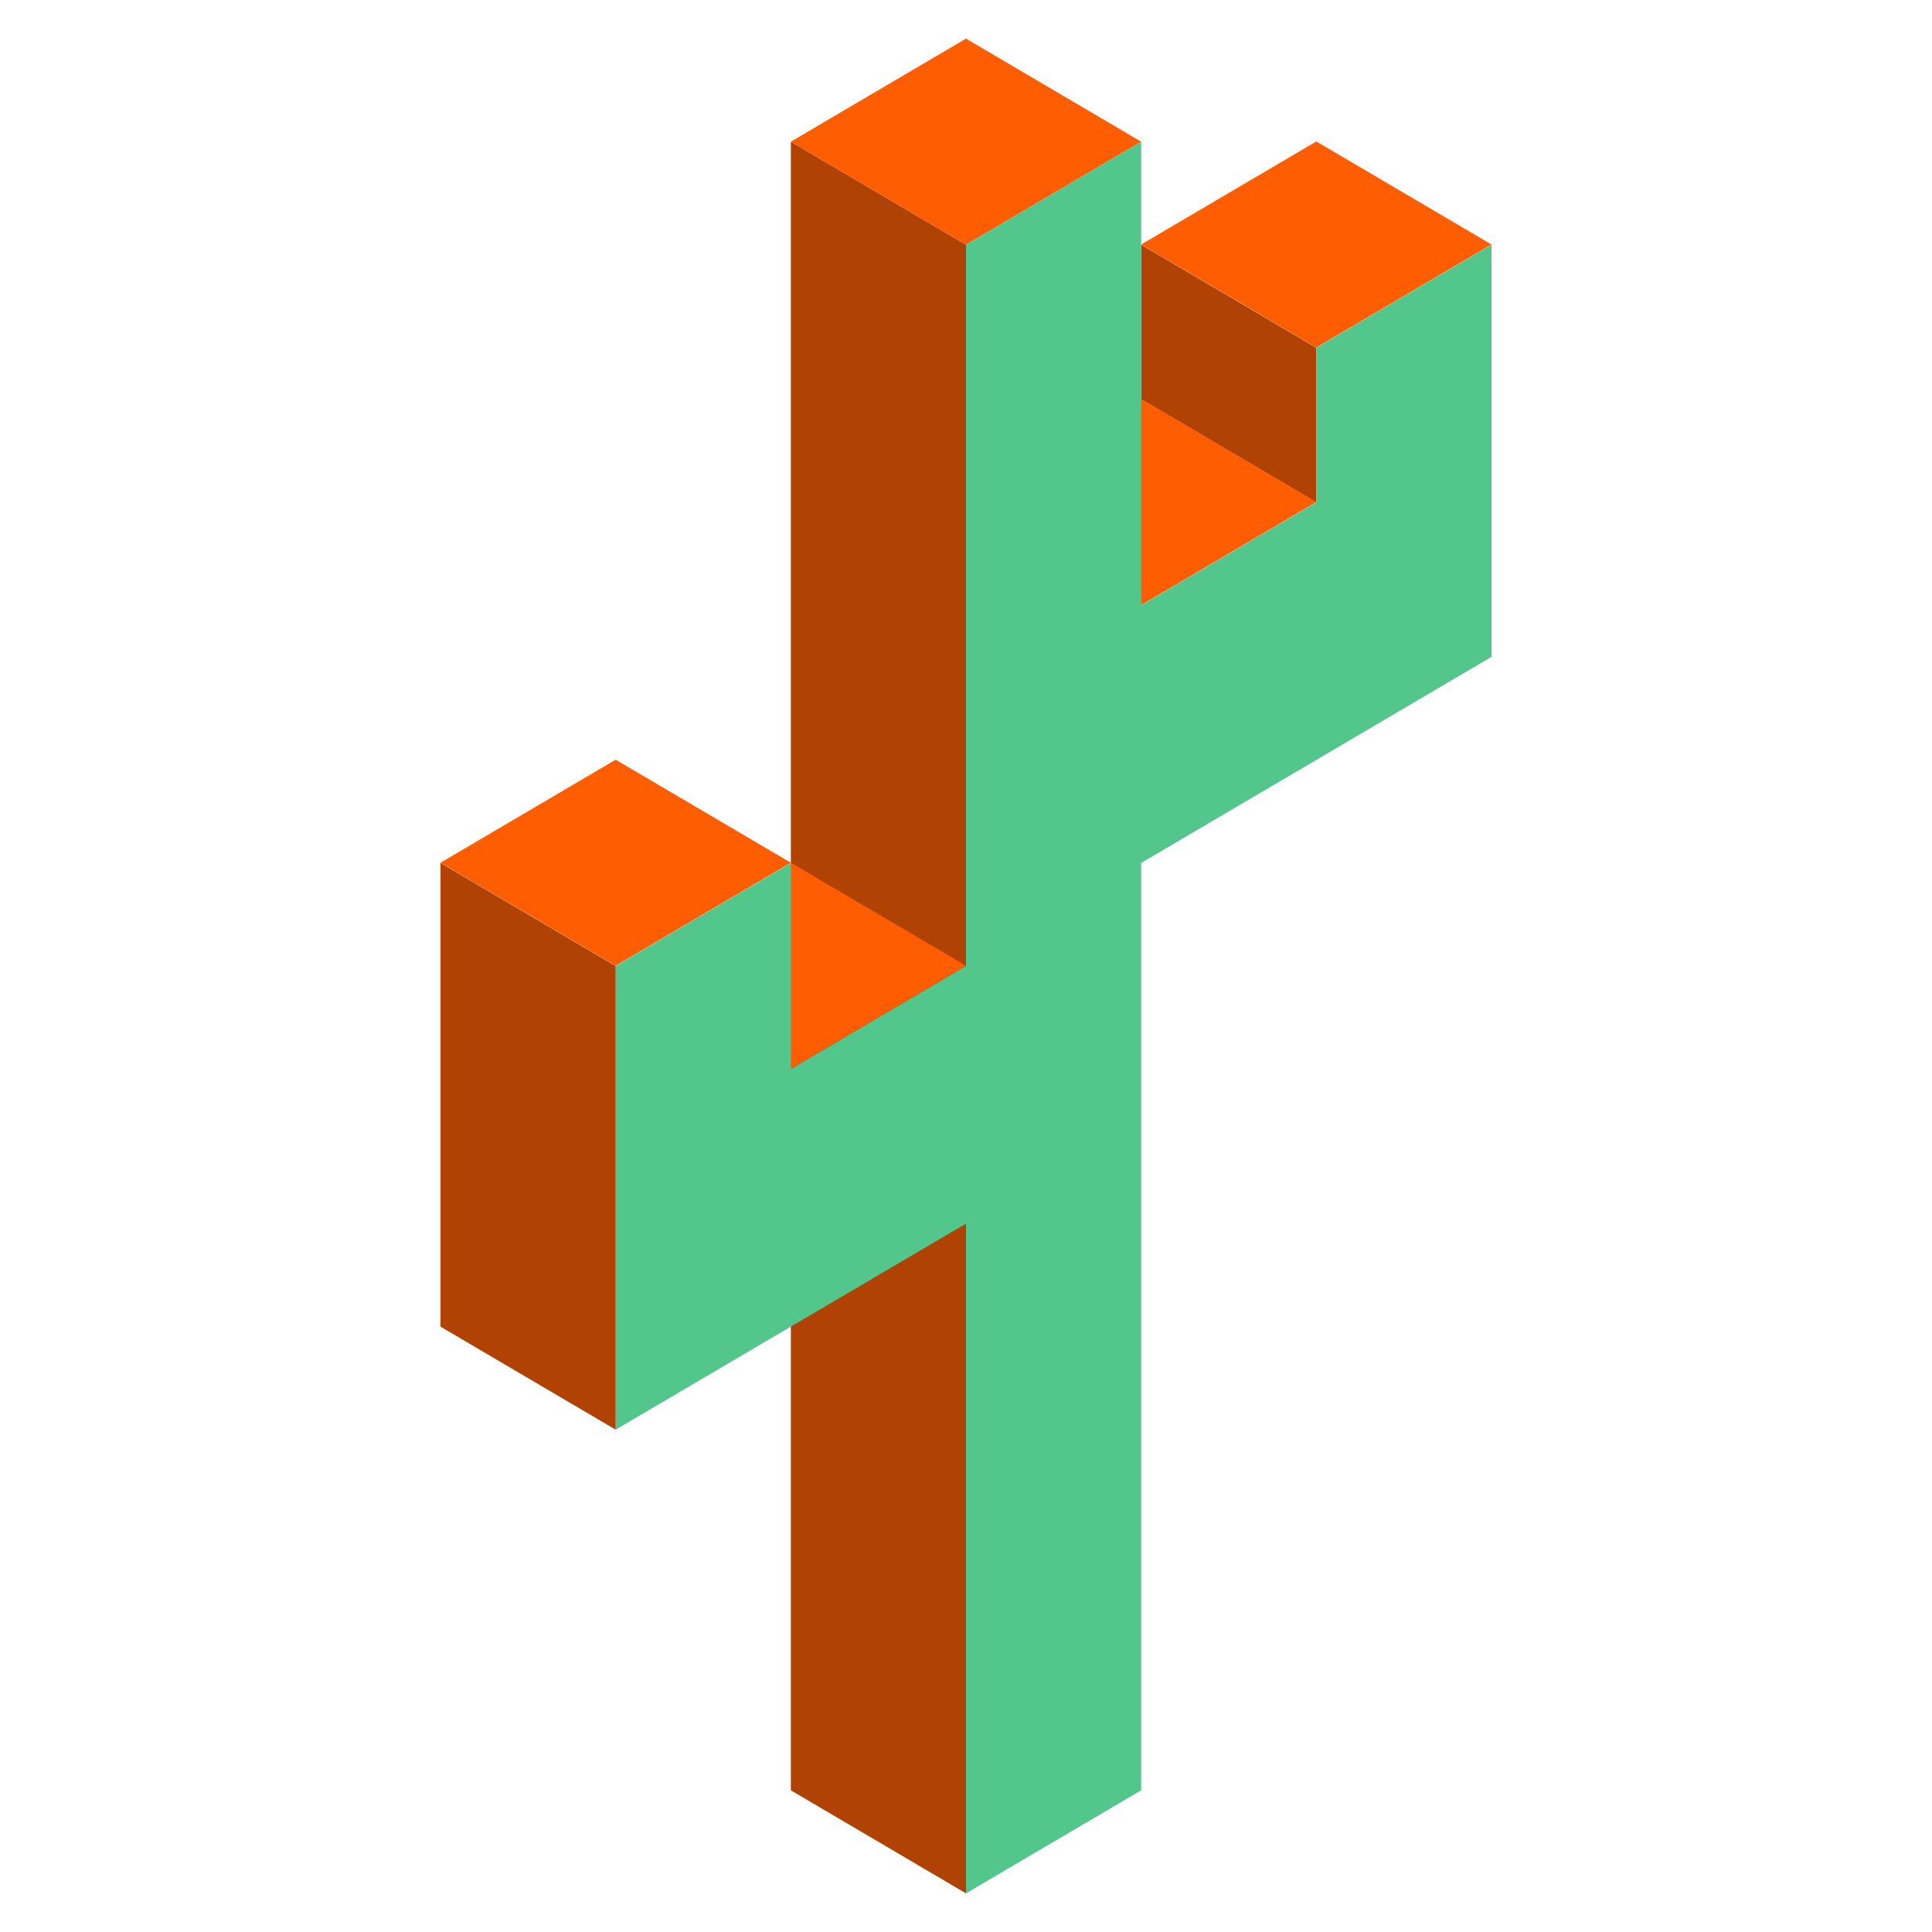
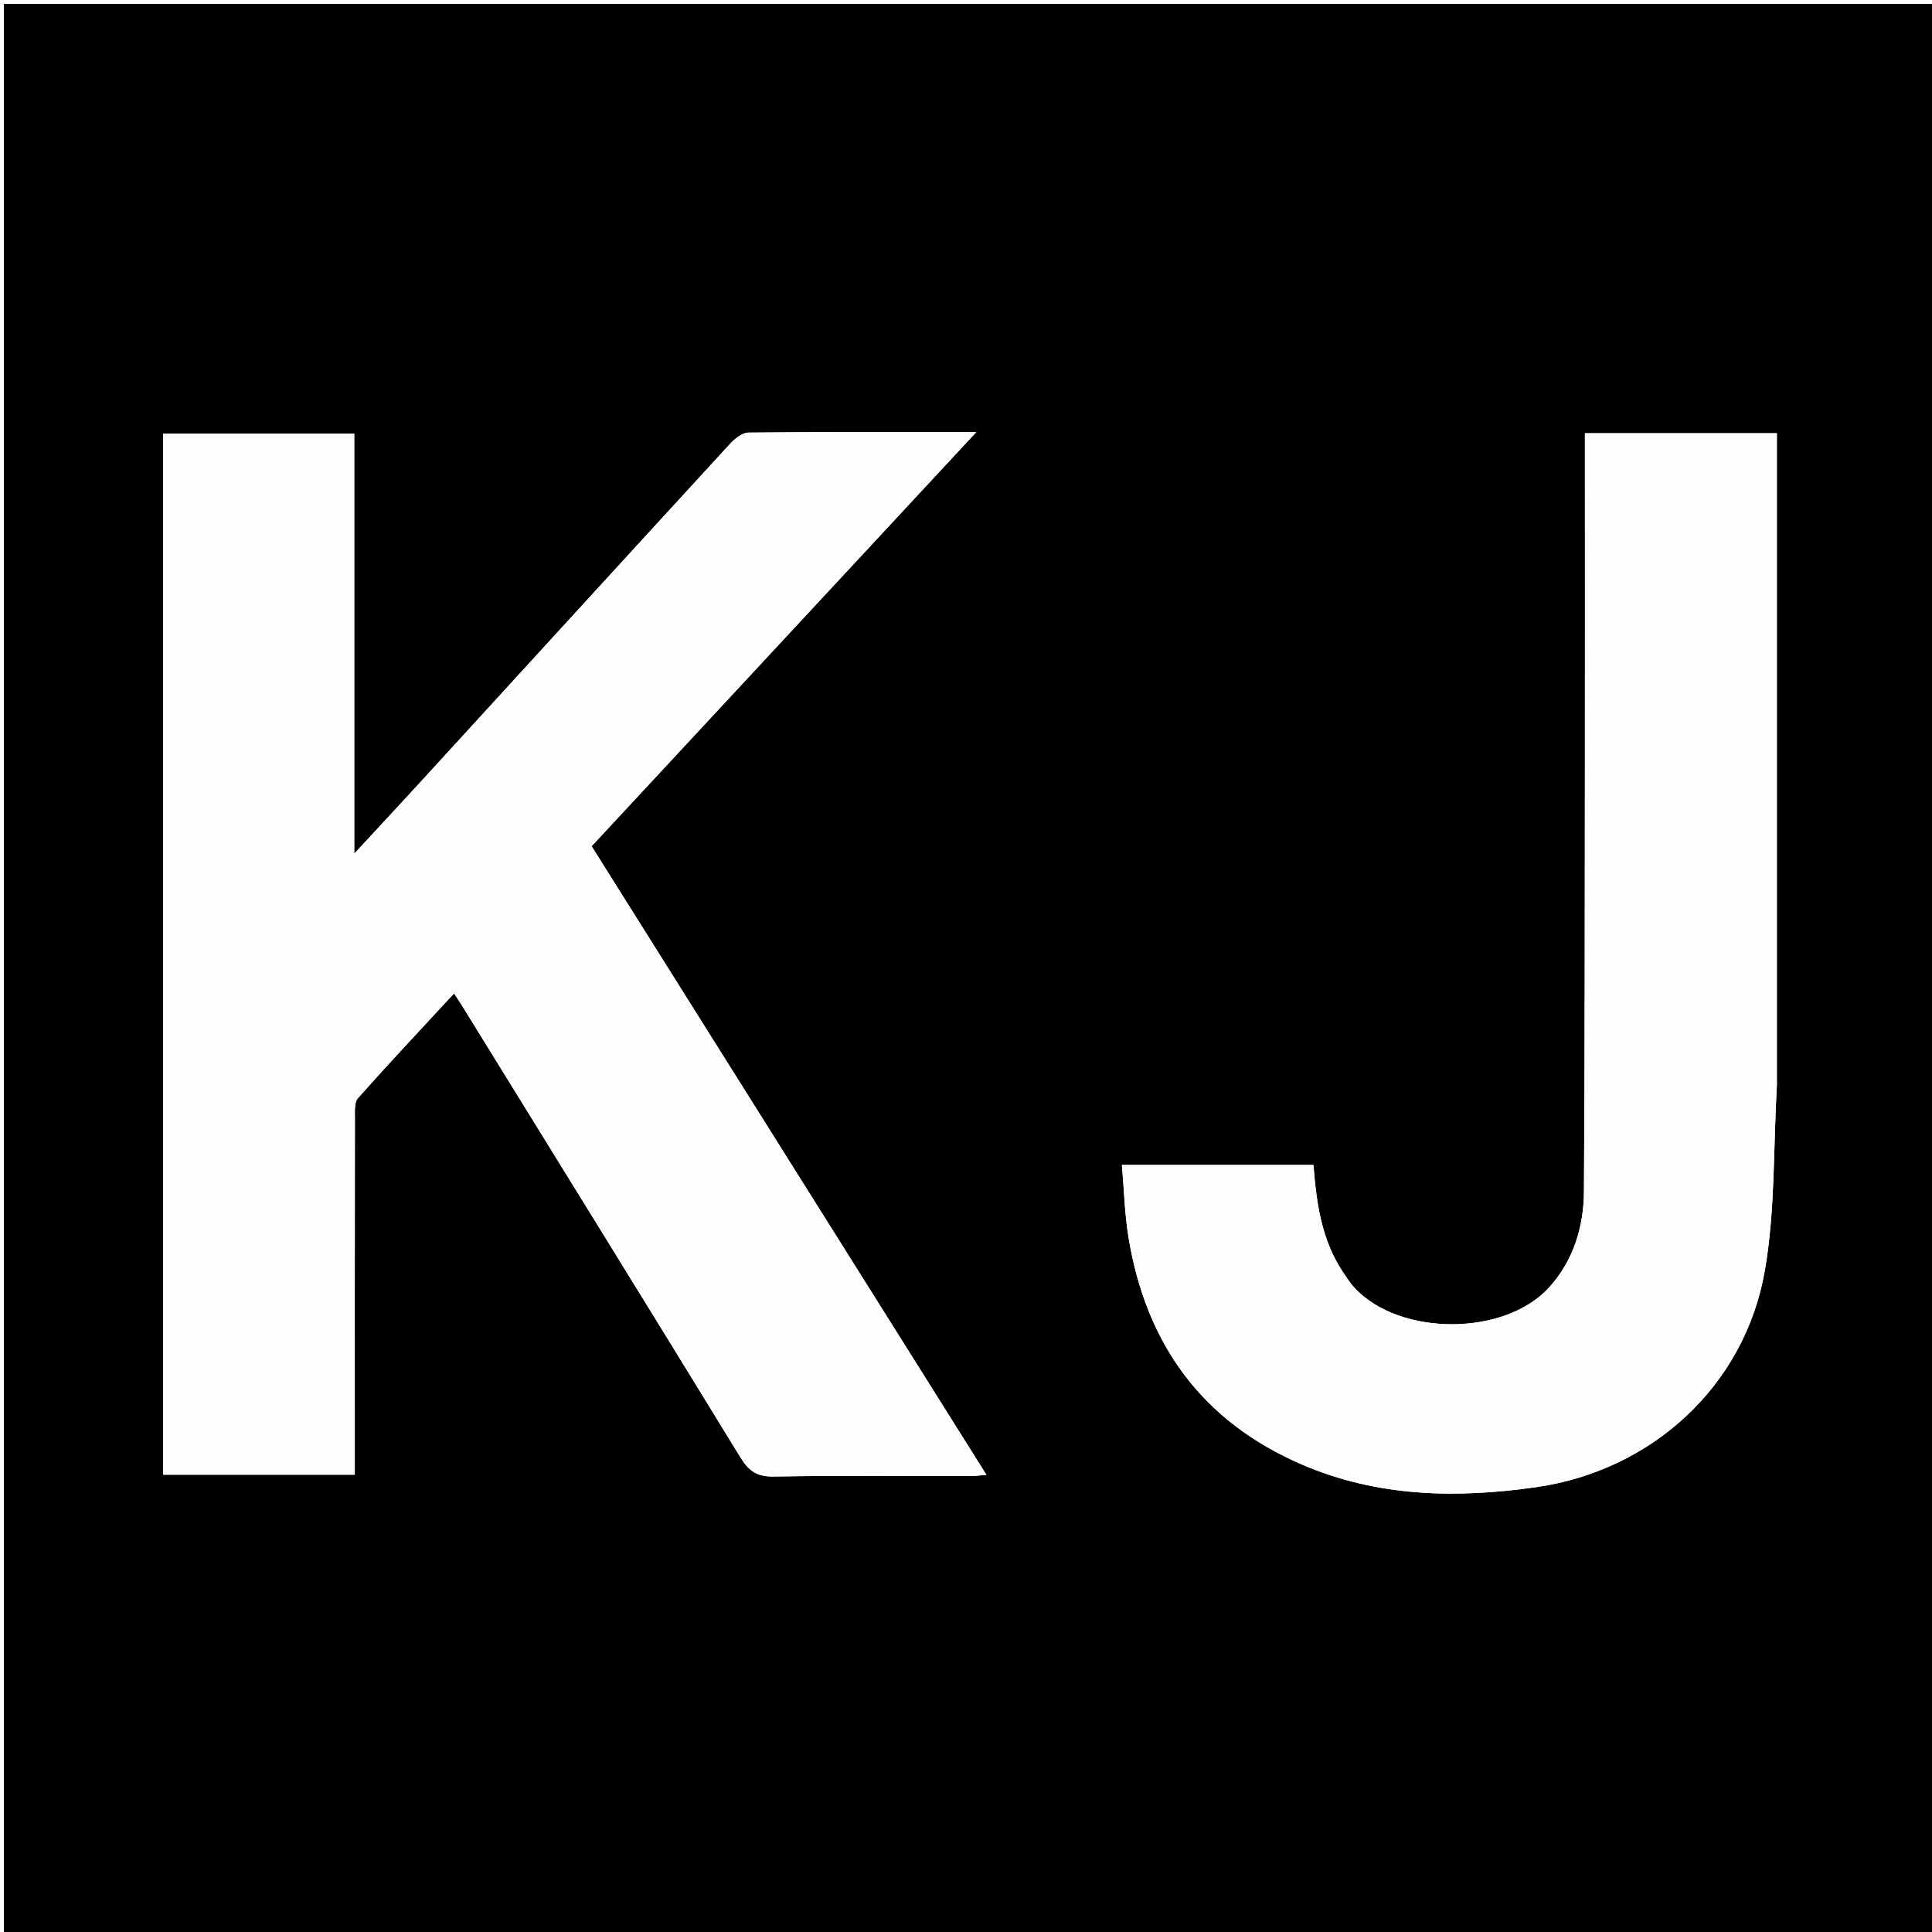
- <svg xmlns="http://www.w3.org/2000/svg" fill="none" viewBox="0 0 500 500">
-   <path fill="#B04304" d="M295.334 103.333v-40L340.667 90v40l-45.333-26.667ZM250.001 63.333l-45.334-26.666v426.666L250.001 490V63.333Z" />
-   <path fill="#FF5D01" d="m250.001 129.944 45.333-26.667 45.333 26.667-45.333 26.667-45.333-26.667ZM204.667 36.667 250.001 10l45.333 26.667-45.333 26.666-45.334-26.666ZM295.334 63.277l45.333-26.666L386 63.277l-45.333 26.667-45.333-26.667ZM114 223.277l45.333-26.667 45.334 26.667-45.334 26.667L114 223.277ZM250 249.944l-45.333-26.667v53.333L250 249.944Z" />
-   <path fill="#53C68C" d="m250 63.333 45.333-26.666v120L340.667 130V90L386 63.333V170l-90.667 53.333v240L250 490V316.667L159.333 370V250l45.334-26.667v53.334L250 250V63.333Z" />
-   <path fill="#B04304" d="M159.333 250 114 223.334v120L159.333 370V250Z" />
+ <svg xmlns="http://www.w3.org/2000/svg" version="1.1" id="Layer_1" x="0px" y="0px" width="100%" viewBox="0 0 500 500" enable-background="new 0 0 500 500" xml:space="preserve">
+   <path fill="#000000" opacity="1" stroke="none" d=" M315,501   C210,501 105.5,501 1,501   C1,334.333 1,167.667 1,1   C167.667,1 334.333,1 501,1   C501,167.667 501,334.333 501,501   C439.167,501 377.333,501 315,501  M42.223,355.5   C42.223,364.266 42.223,373.031 42.223,381.657   C59.112,381.657 75.351,381.657 91.816,381.657   C91.816,379.499 91.816,377.686 91.816,375.873   C91.815,347.044 91.802,318.216 91.846,289.388   C91.849,287.622 91.667,285.288 92.652,284.18   C100.746,275.072 109.096,266.192 117.497,257.105   C118.378,258.434 118.951,259.249 119.473,260.094   C143.569,299.123 167.708,338.125 191.669,377.236   C193.822,380.75 195.992,382.197 200.251,382.123   C217.243,381.827 234.243,382.004 251.24,381.985   C252.444,381.984 253.647,381.819 255.293,381.697   C221.059,327.193 187.153,273.209 153.107,219.002   C186.194,183.381 219.085,147.972 252.659,111.827   C232.244,111.827 212.957,111.756 193.672,111.958   C192.068,111.974 190.163,113.536 188.934,114.874   C162.231,143.952 135.61,173.106 108.958,202.232   C103.526,208.169 98.037,214.055 91.683,220.928   C91.683,183.73 91.683,147.862 91.683,112.207   C74.941,112.207 58.707,112.207 42.223,112.207   C42.223,193.236 42.223,273.868 42.223,355.5  M459.853,280.5   C459.853,224.405 459.853,168.31 459.853,112.123   C443.019,112.123 426.782,112.123 410.176,112.123   C410.176,114.065 410.176,115.699 410.176,117.333   C410.177,143.831 410.201,170.328 410.174,196.826   C410.136,233.988 410.164,271.151 409.928,308.312   C409.87,317.482 407.239,326.156 400.97,333.119   C389.505,345.855 362.362,345.889 350.621,333.373   C349.496,332.173 348.589,330.757 347.664,329.384   C341.988,320.965 340.676,311.273 339.92,301.474   C323.354,301.474 307.121,301.474 290.346,301.474   C290.913,307.957 291.058,314.14 292.049,320.185   C296.577,347.804 311.064,367.951 337.153,379.109   C356.637,387.443 376.959,387.813 397.488,384.887   C427.564,380.6 451.599,358.622 456.758,328.715   C459.424,313.259 458.923,297.256 459.853,280.5  z" />
+   <path fill="#FDFDFD" opacity="1" stroke="none" d=" M42.223,355   C42.223,273.868 42.223,193.236 42.223,112.207   C58.707,112.207 74.941,112.207 91.683,112.207   C91.683,147.862 91.683,183.73 91.683,220.928   C98.037,214.055 103.526,208.169 108.958,202.232   C135.61,173.106 162.231,143.952 188.934,114.874   C190.163,113.536 192.068,111.974 193.672,111.958   C212.957,111.756 232.244,111.827 252.659,111.827   C219.085,147.972 186.194,183.381 153.107,219.002   C187.153,273.209 221.059,327.193 255.293,381.697   C253.647,381.819 252.444,381.984 251.24,381.985   C234.243,382.004 217.243,381.827 200.251,382.123   C195.992,382.197 193.822,380.75 191.669,377.236   C167.708,338.125 143.569,299.123 119.473,260.094   C118.951,259.249 118.378,258.434 117.497,257.105   C109.096,266.192 100.746,275.072 92.652,284.18   C91.667,285.288 91.849,287.622 91.846,289.388   C91.802,318.216 91.815,347.044 91.816,375.873   C91.816,377.686 91.816,379.499 91.816,381.657   C75.351,381.657 59.112,381.657 42.223,381.657   C42.223,373.031 42.223,364.266 42.223,355  z" />
+   <path fill="#FDFDFD" opacity="1" stroke="none" d=" M459.853,281   C458.923,297.256 459.424,313.259 456.758,328.715   C451.599,358.622 427.564,380.6 397.488,384.887   C376.959,387.813 356.637,387.443 337.153,379.109   C311.064,367.951 296.577,347.804 292.049,320.185   C291.058,314.14 290.913,307.957 290.346,301.474   C307.121,301.474 323.354,301.474 339.92,301.474   C340.676,311.273 341.988,320.965 347.664,329.384   C348.589,330.757 349.496,332.173 350.621,333.373   C362.362,345.889 389.505,345.855 400.97,333.119   C407.239,326.156 409.87,317.482 409.928,308.312   C410.164,271.151 410.136,233.988 410.174,196.826   C410.201,170.328 410.177,143.831 410.176,117.333   C410.176,115.699 410.176,114.065 410.176,112.123   C426.782,112.123 443.019,112.123 459.853,112.123   C459.853,168.31 459.853,224.405 459.853,281  z" />
</svg>
